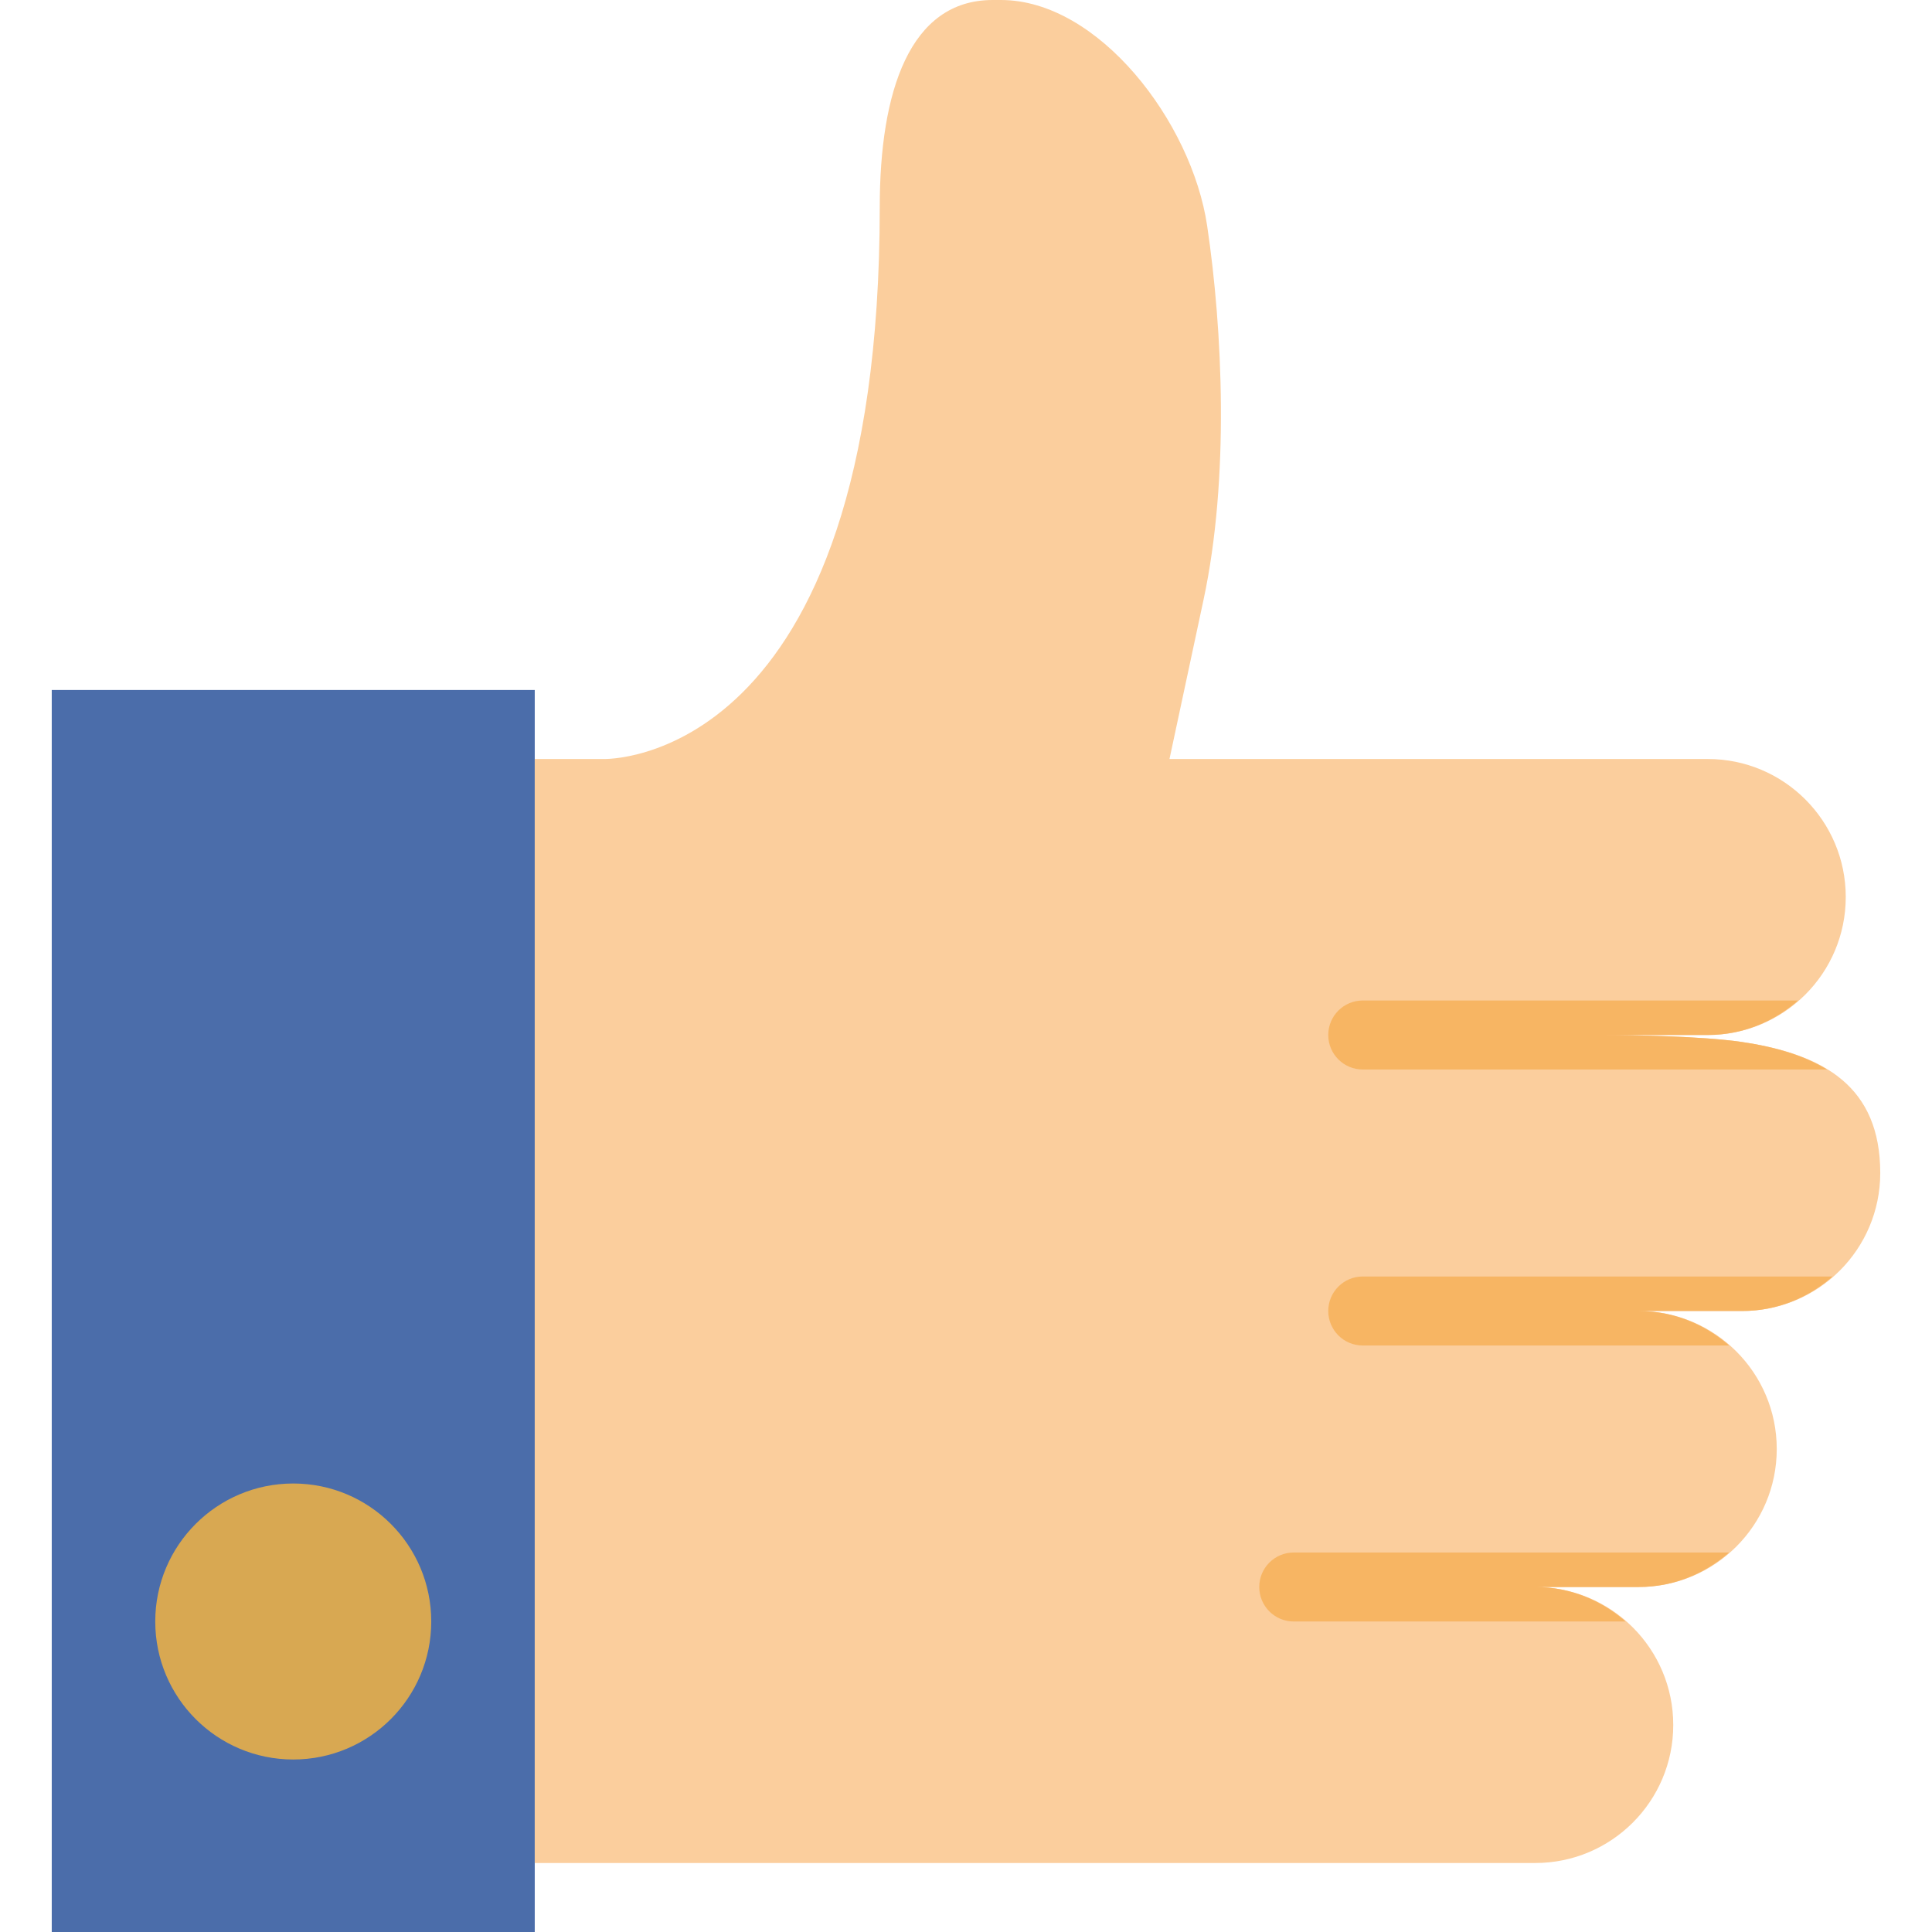
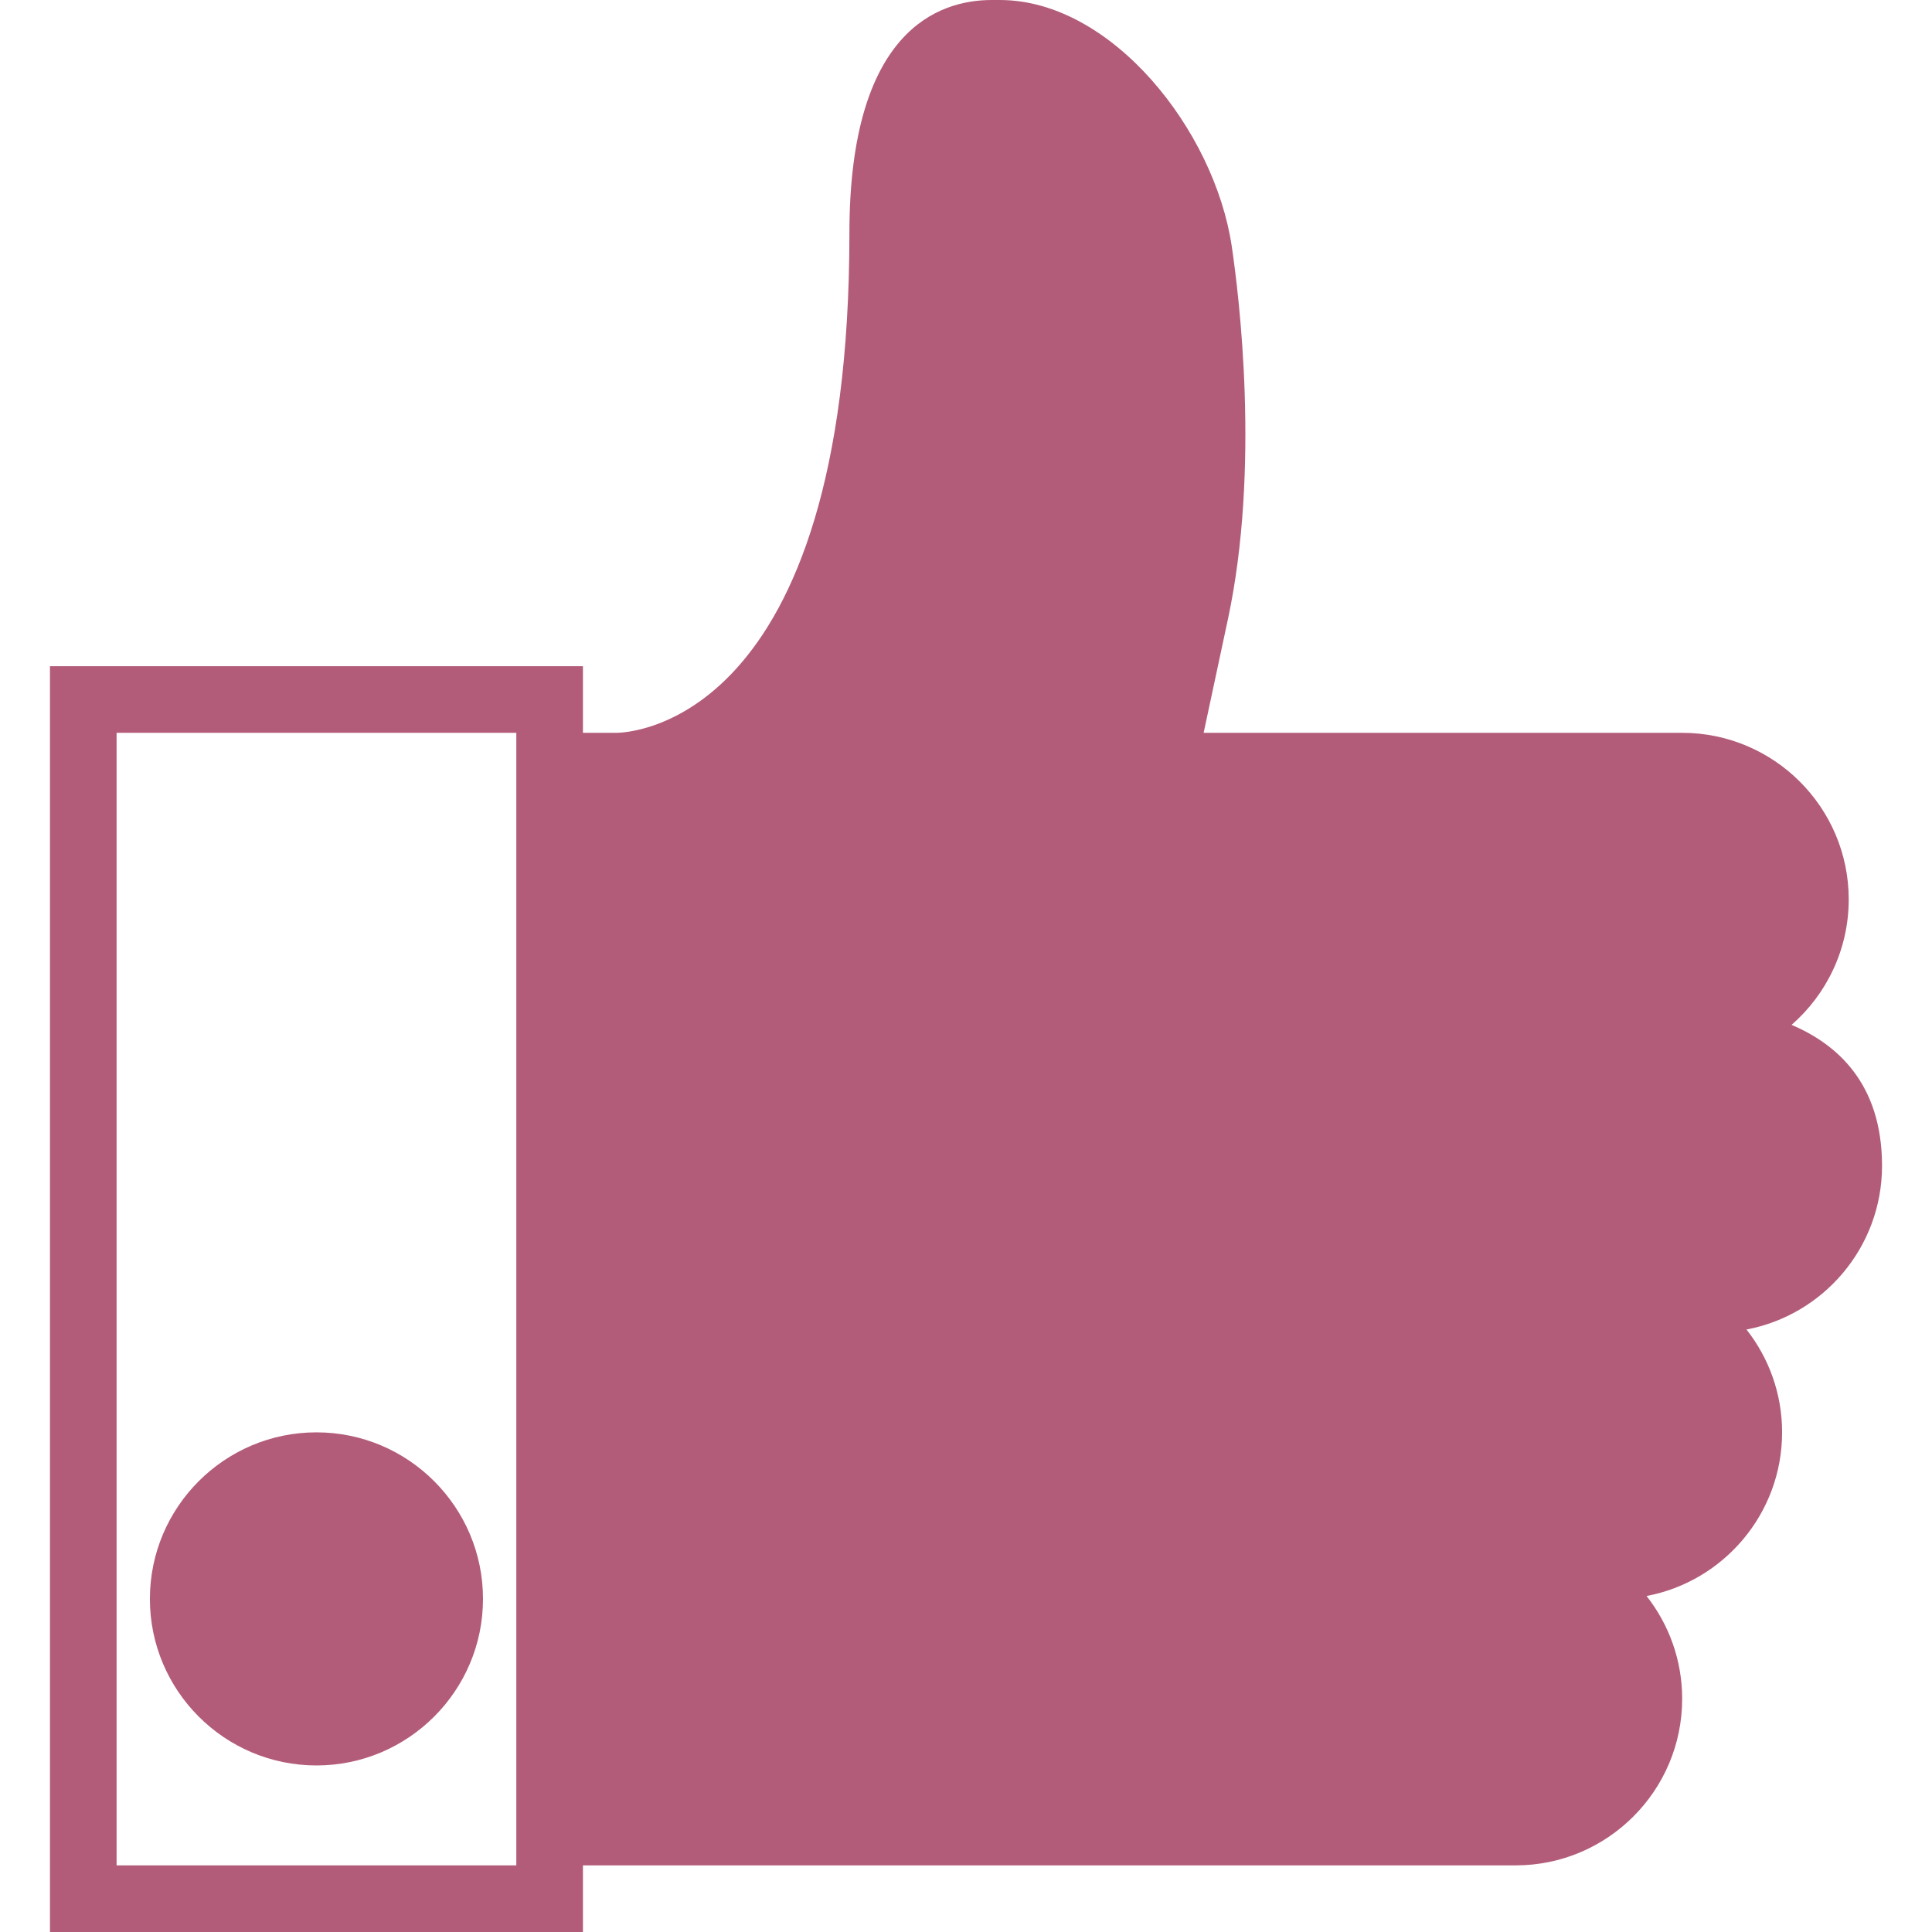
- <svg xmlns="http://www.w3.org/2000/svg" version="1.1" id="Capa_1" x="0px" y="0px" viewBox="0 0 56 56" style="enable-background:new 0 0 56 56;" xml:space="preserve">
-   <rect x="1.5" y="20" style="fill:#4B6DAA;" width="14" height="36" />
-   <circle style="fill:#D8A852;" cx="8.5" cy="47" r="4" />
-   <path style="fill:#FBCE9D;" d="M53.5,26c0-2.209-1.791-4-4-4h-9h-3h-3.602l0.988-4.619c0.754-3.524,0.552-7.819,0.104-10.836  C34.542,3.528,31.84,0,29.013,0h-0.239C26.364,0,25.5,2.659,25.5,6c0,16.25-8,16-8,16h-2v32h15h10h4c2.209,0,4-1.791,4-4  c0-2.209-1.791-4-4-4h3c2.209,0,4-1.791,4-4c0-2.209-1.791-4-4-4h3c2.209,0,4-1.791,4-4c0-2.493-1.613-3.442-4-3.796  C49.337,30.031,47.224,30,46.5,30h3C51.709,30,53.5,28.209,53.5,26z" />
-   <path style="fill:#F7B563;" d="M52.12,29H39.5c-0.552,0-1,0.447-1,1s0.448,1,1,1h13.456c-0.657-0.403-1.488-0.653-2.456-0.796  C49.337,30.031,47.224,30,46.5,30h3C50.508,30,51.417,29.615,52.12,29z" />
-   <path style="fill:#F7B563;" d="M53.12,37H39.5c-0.552,0-1,0.447-1,1s0.448,1,1,1h10.621c-0.703-0.615-1.613-1-2.621-1h3  C51.508,38,52.417,37.615,53.12,37z" />
-   <path style="fill:#F7B563;" d="M50.12,45H37.5c-0.552,0-1,0.447-1,1s0.448,1,1,1h9.621c-0.703-0.615-1.613-1-2.621-1h3  C48.508,46,49.417,45.615,50.12,45z" />
+ <svg xmlns="http://www.w3.org/2000/svg" version="1.1" id="Capa_1" x="0px" y="0px" viewBox="0 0 58 58" style="enable-background:new 0 0 58 58;" xml:space="preserve" width="512px" height="512px">
+   <g>
+     <path d="M9.5,43c-2.757,0-5,2.243-5,5s2.243,5,5,5s5-2.243,5-5S12.257,43,9.5,43z" fill="#b35c7a" />
+     <path d="M56.5,35c0-2.495-1.375-3.662-2.715-4.233C54.835,29.85,55.5,28.501,55.5,27c0-2.757-2.243-5-5-5H36.134l0.729-3.41   c0.973-4.549,0.334-9.716,0.116-11.191C36.461,3.906,33.372,0,30.013,0h-0.239C28.178,0,25.5,0.909,25.5,7c0,14.821-6.687,15-7,15   h0h-1v-2h-16v38h16v-2h28c2.757,0,5-2.243,5-5c0-1.164-0.4-2.236-1.069-3.087C51.745,47.476,53.5,45.439,53.5,43   c0-1.164-0.4-2.236-1.069-3.087C54.745,39.476,56.5,37.439,56.5,35z M3.5,56V22h12v34H3.5z" fill="#b35c7a" />
+   </g>
  <g>
</g>
  <g>
</g>
  <g>
</g>
  <g>
</g>
  <g>
</g>
  <g>
</g>
  <g>
</g>
  <g>
</g>
  <g>
</g>
  <g>
</g>
  <g>
</g>
  <g>
</g>
  <g>
</g>
  <g>
</g>
  <g>
</g>
</svg>
